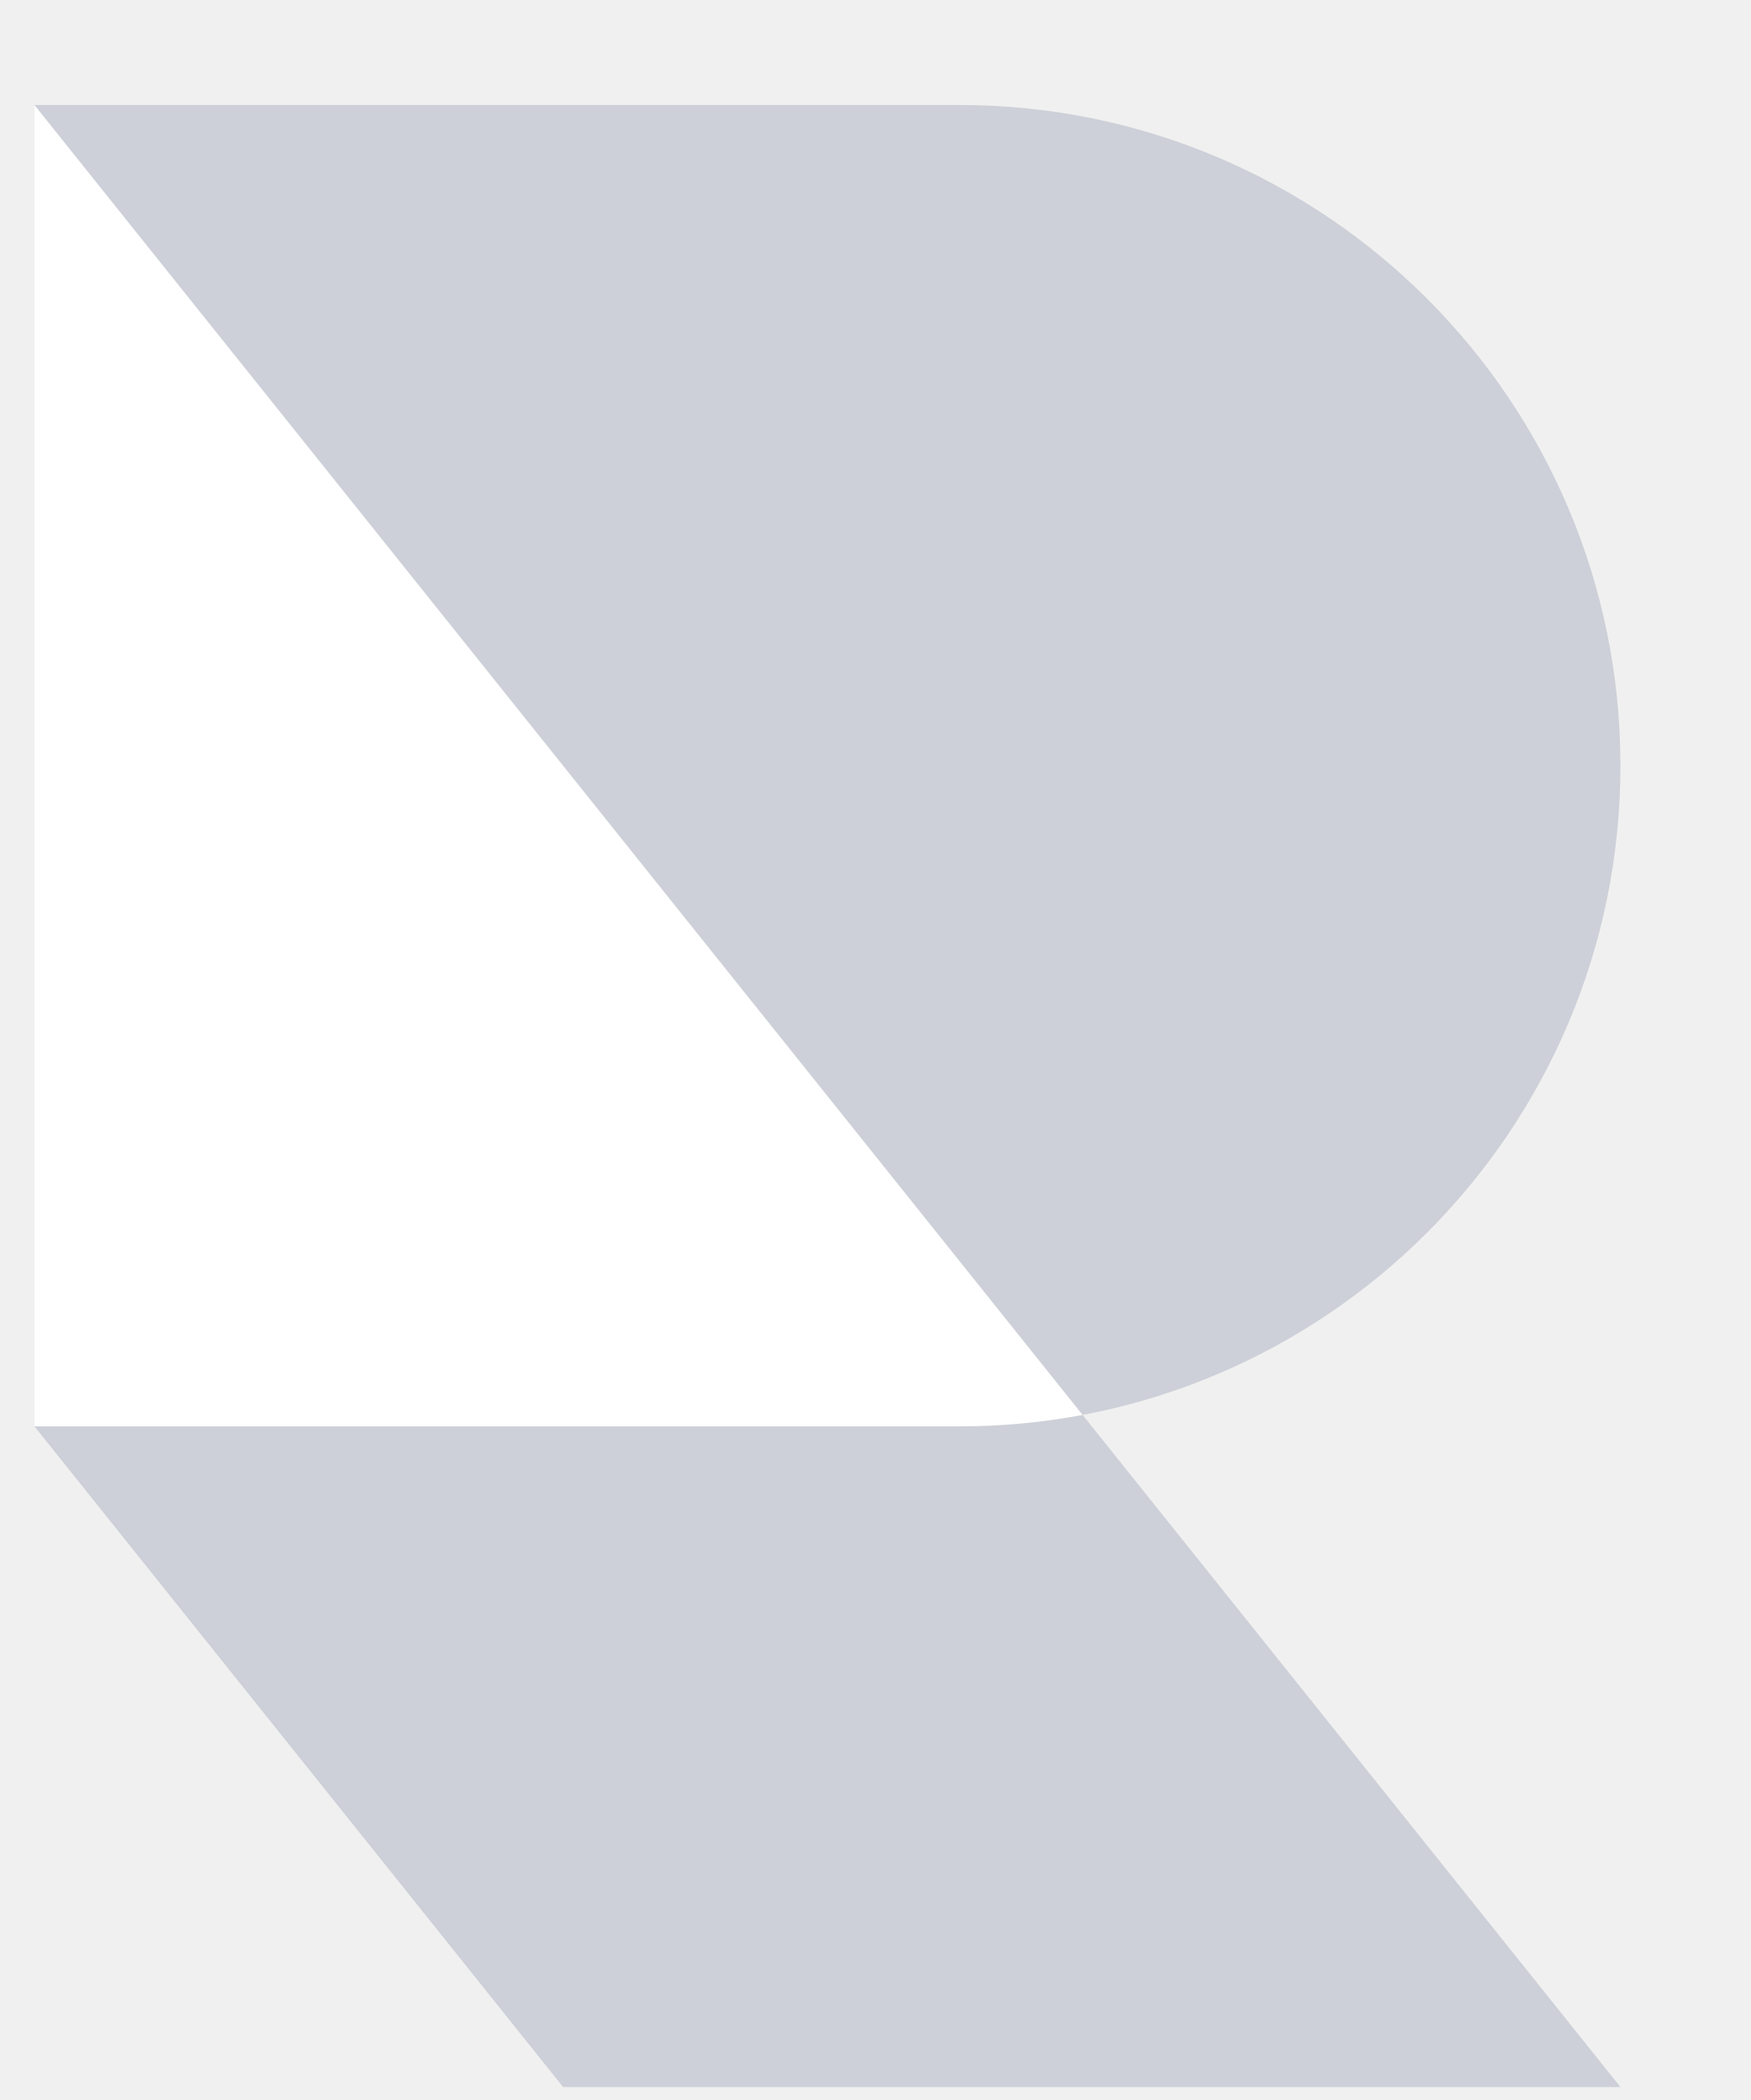
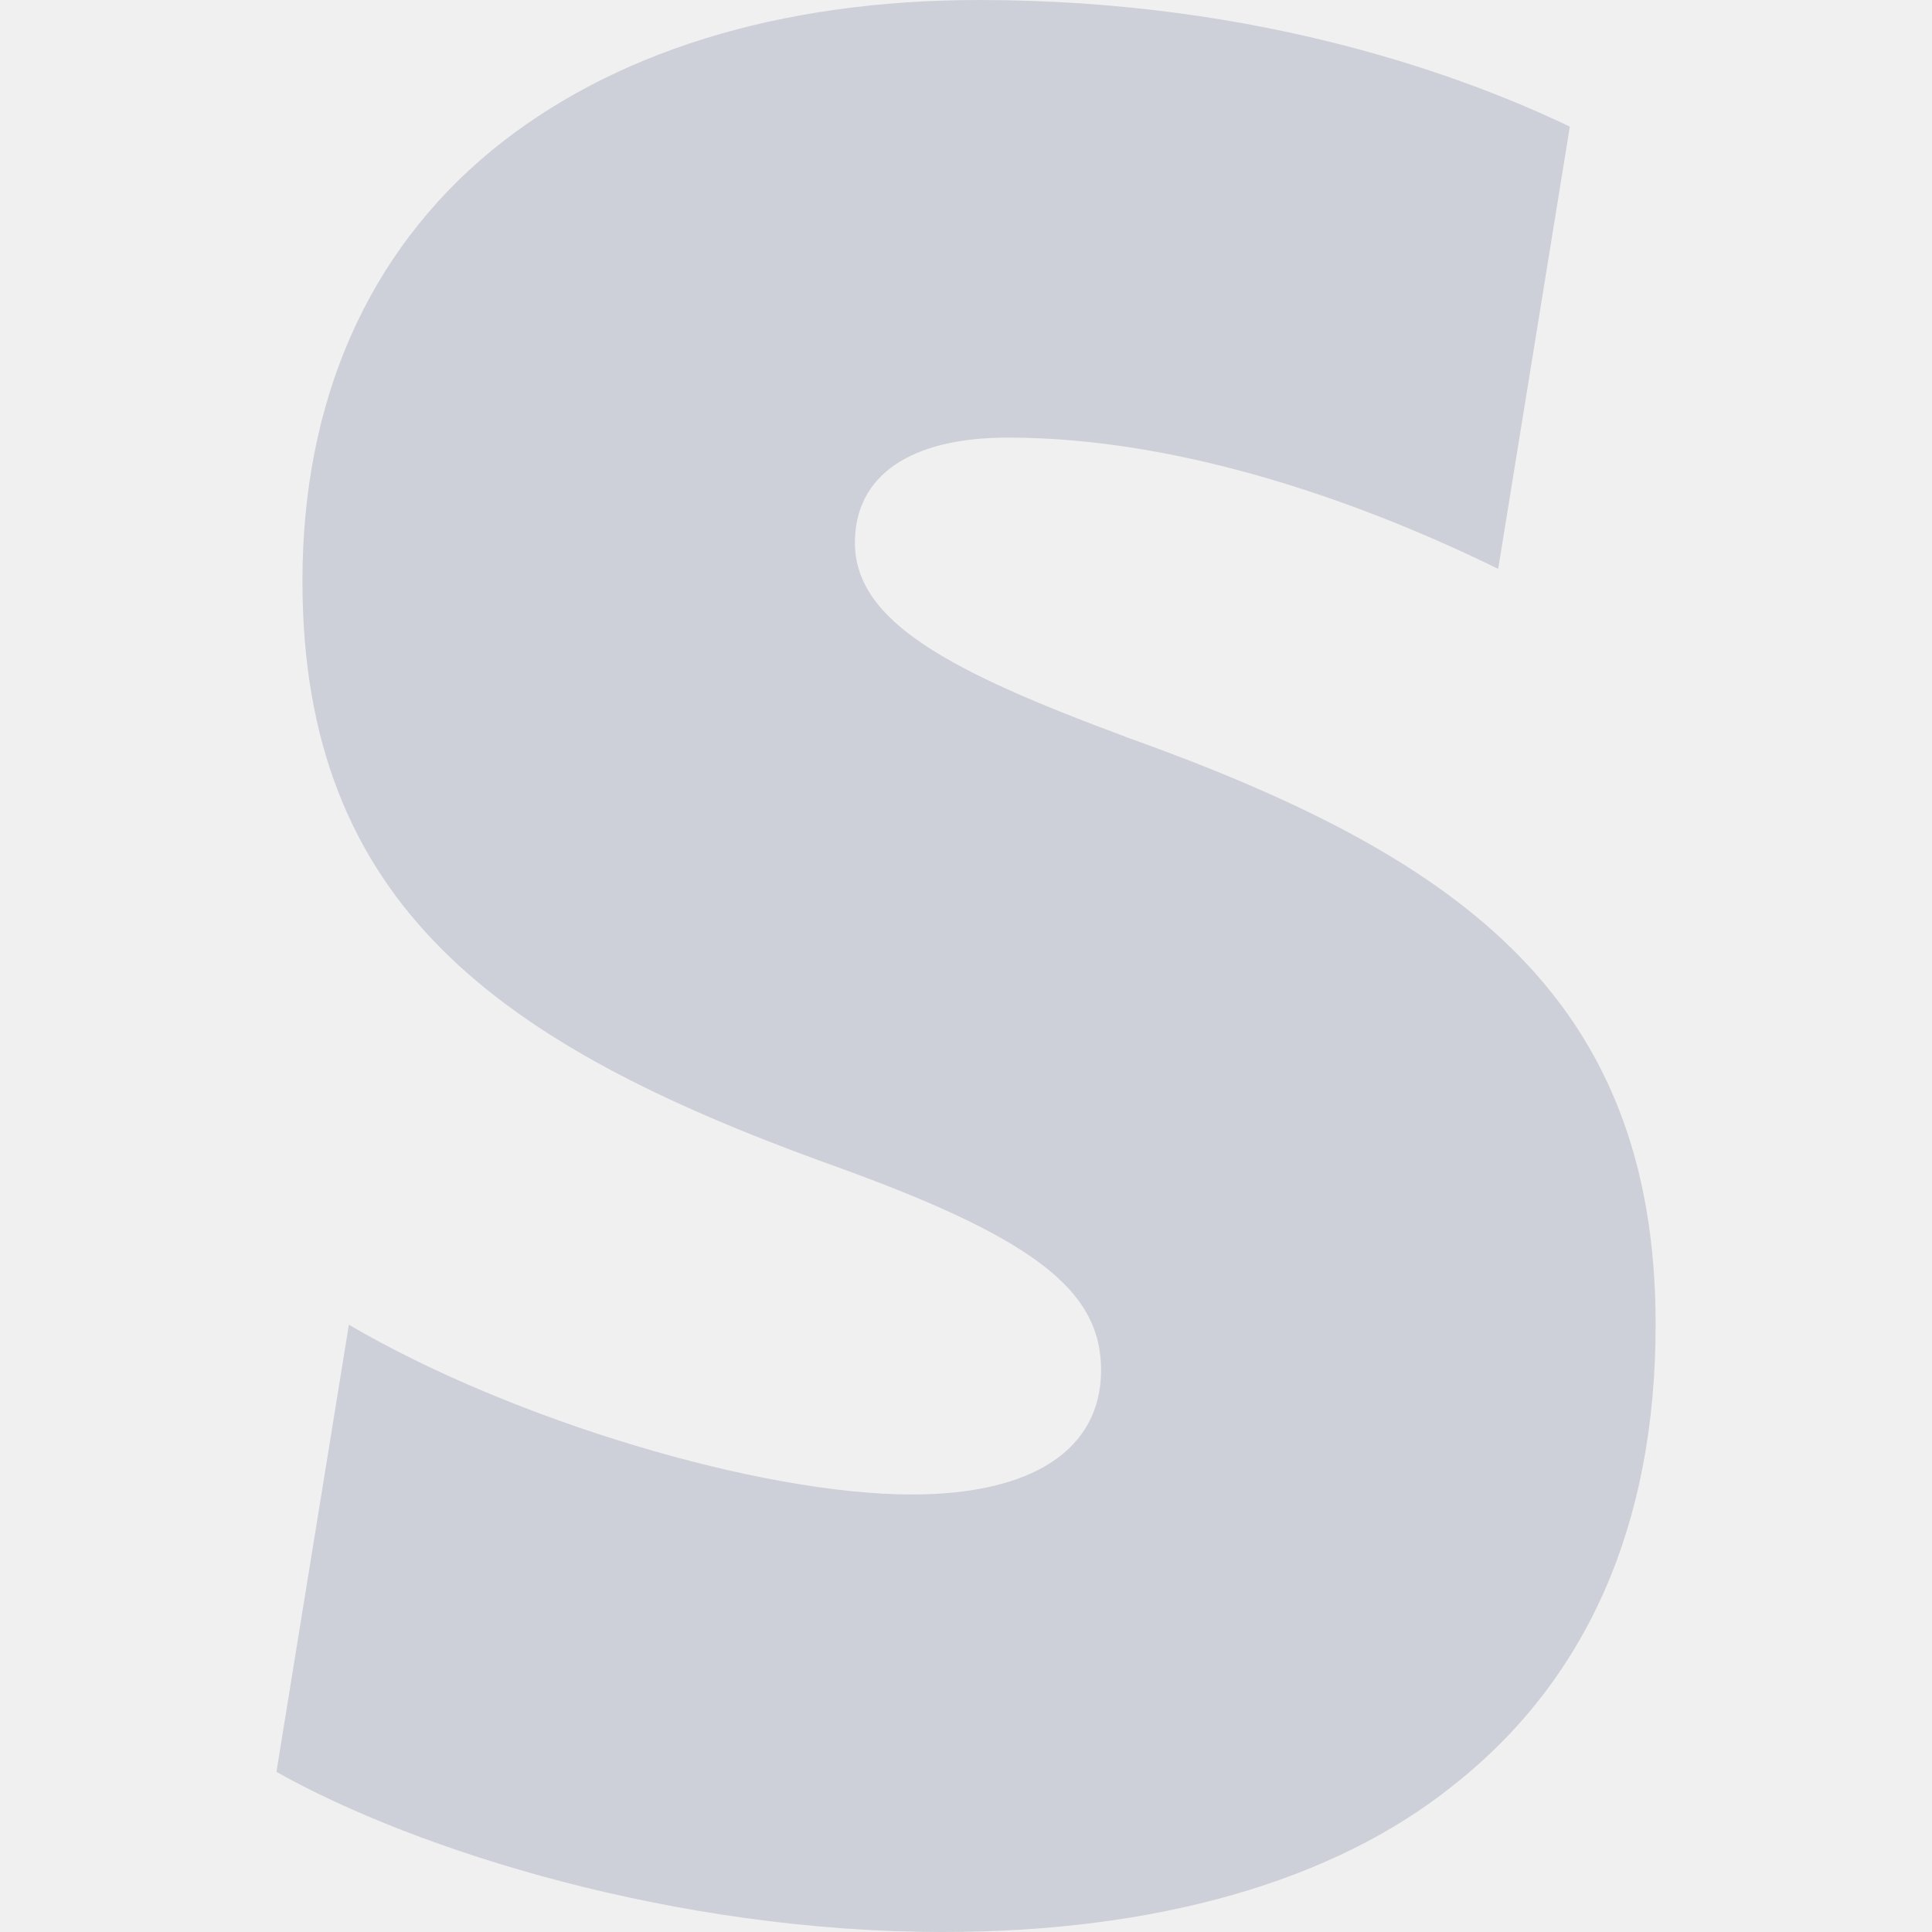
- <svg xmlns="http://www.w3.org/2000/svg" width="15" height="18" viewBox="0 0 15 18" fill="none">
-   <path d="M8.223 12.226C11.351 12.226 13.886 9.69 13.886 6.563C13.886 3.435 11.351 0.9 8.223 0.9H0.295V12.226H8.223Z" fill="#CDD0D8" />
-   <path d="M0.295 0.9L13.886 17.889H4.825L0.295 12.226V0.9Z" fill="#CDD0D8" />
-   <path d="M9.277 12.128C8.936 12.192 8.583 12.226 8.223 12.226H0.295V0.9L9.277 12.128Z" fill="white" />
+ <svg xmlns="http://www.w3.org/2000/svg" stroke="currentColor" fill="currentColor" stroke-width="0" role="img" viewBox="0 0 24 24" color="#CDD0D8" aria-hidden="true" focusable="false" style="color:#CDD0D8" height="32" width="32">
+   <path d="M13.976 9.15c-2.172-.806-3.356-1.426-3.356-2.409 0-.831.683-1.305 1.901-1.305 2.227 0 4.515.858 6.09 1.631l.89-5.494C18.252.975 15.697 0 12.165 0 9.667 0 7.589.654 6.104 1.872 4.56 3.147 3.757 4.992 3.757 7.218c0 4.039 2.467 5.76 6.476 7.219 2.585.92 3.445 1.574 3.445 2.583 0 .98-.84 1.545-2.354 1.545-1.875 0-4.965-.921-6.99-2.109l-.9 5.555C5.175 22.99 8.385 24 11.714 24c2.641 0 4.843-.624 6.328-1.813 1.664-1.305 2.525-3.236 2.525-5.732 0-4.128-2.524-5.851-6.594-7.305h.003z" />
</svg>
